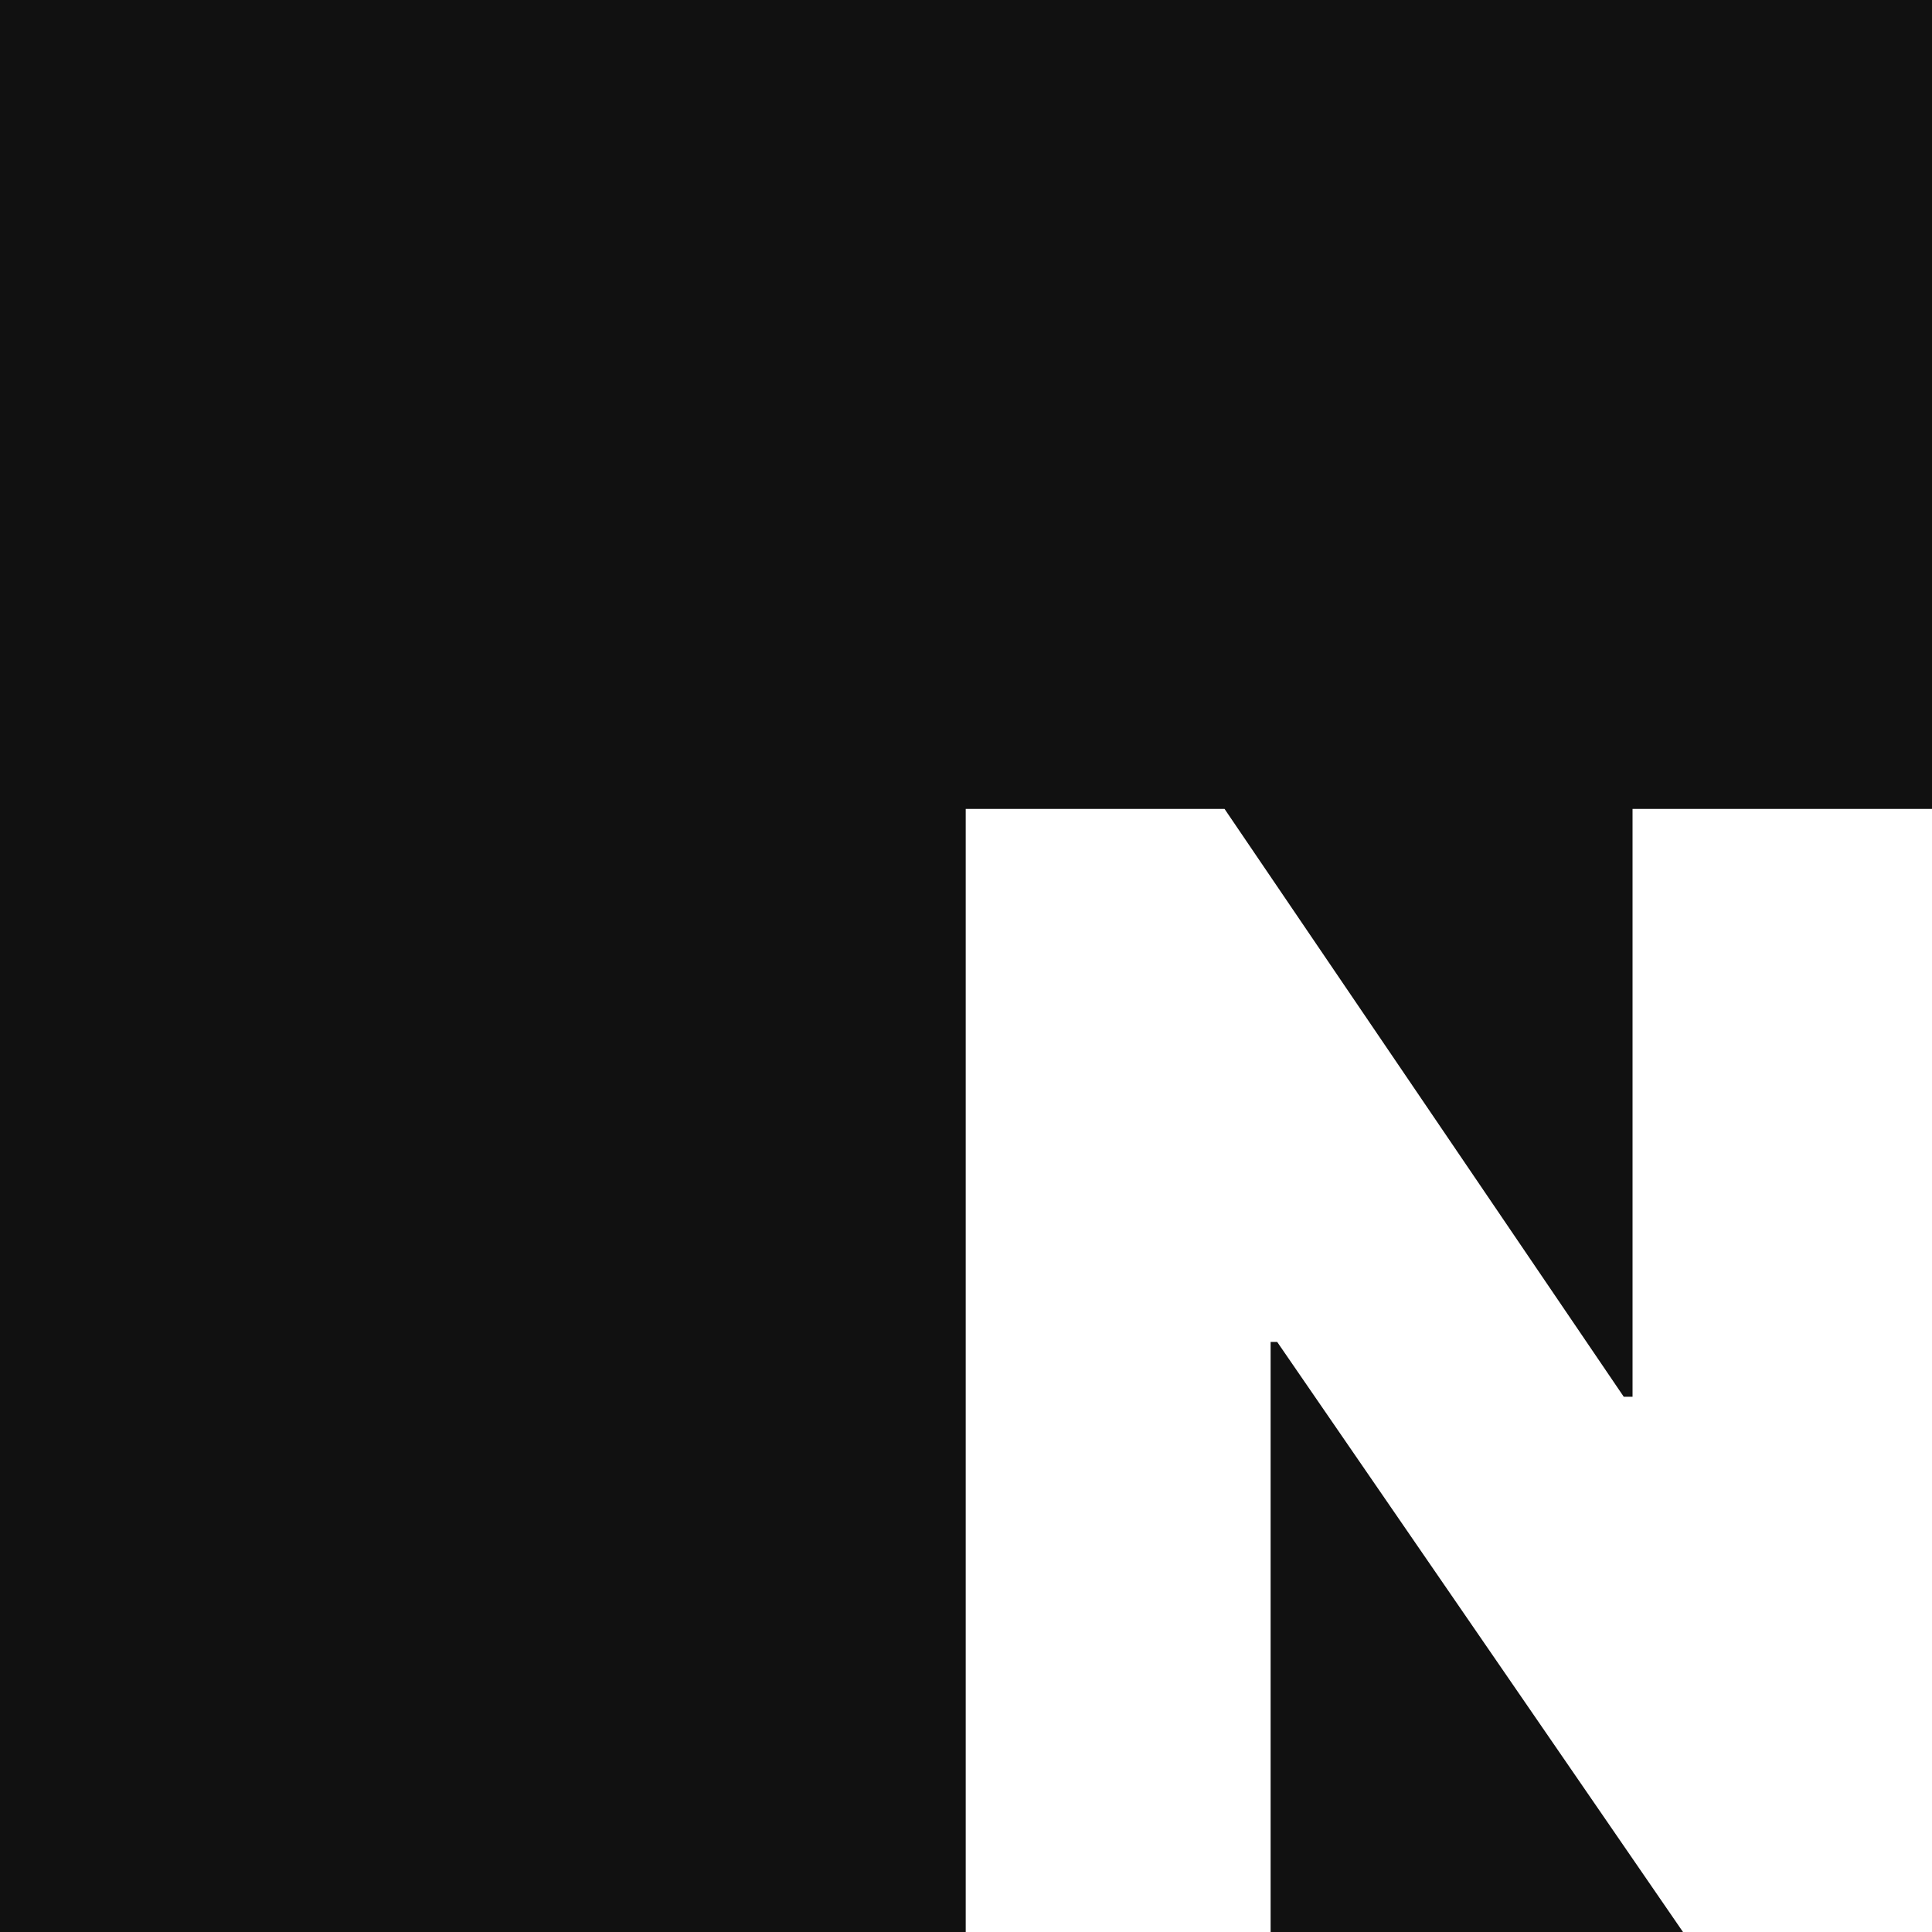
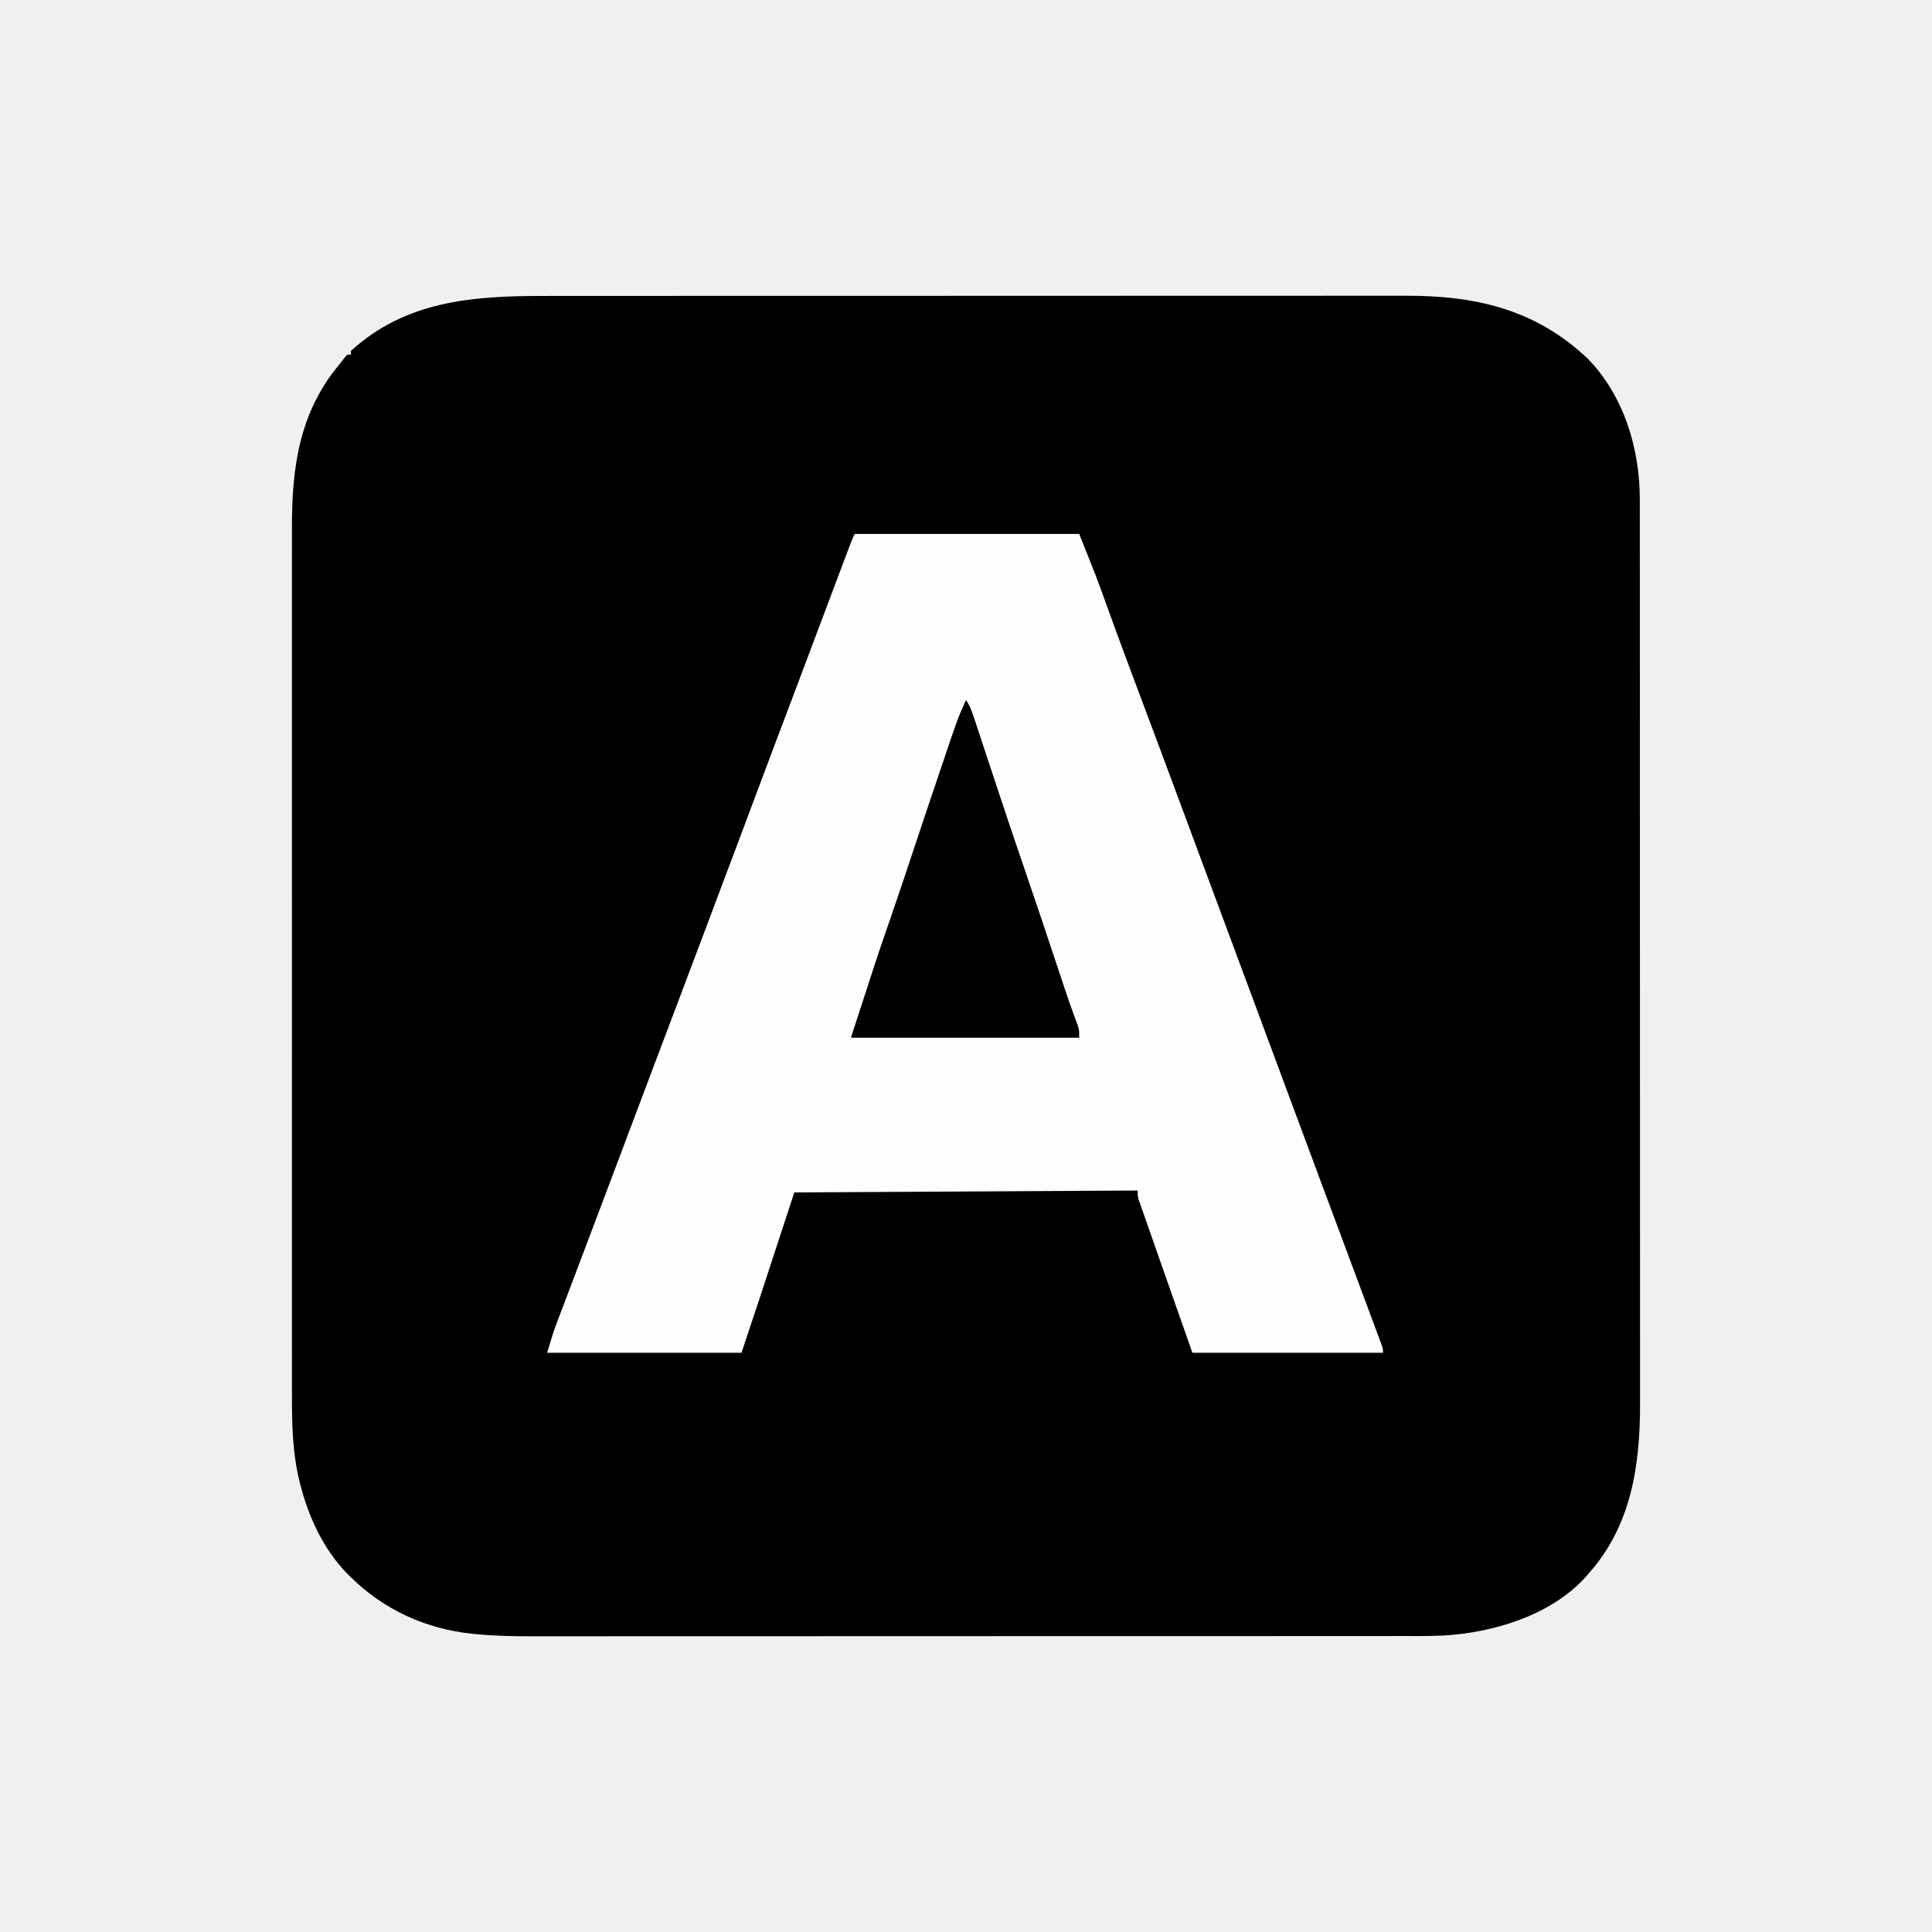
- <svg xmlns="http://www.w3.org/2000/svg" width="200" height="200" viewBox="0 0 200 200" fill="none">
-   <g clip-path="url(#clip0)">
-     <rect width="200" height="200" fill="#111111" />
-     <path d="M200.563 83.739H169V144.594H168.092L126.765 83.739H99.971V200H131.534V138.918H132.215L174.223 200H200.563V83.739Z" fill="white" />
-   </g>
-   <defs>
-     <clipPath id="clip0">
-       <rect width="200" height="200" fill="white" />
-     </clipPath>
-   </defs>
+ <svg xmlns="http://www.w3.org/2000/svg" version="1.1" width="1024" height="1024">
+   <path d="M0 0 C2.047 -0.002 4.094 -0.004 6.141 -0.007 C11.721 -0.013 17.301 -0.013 22.881 -0.012 C28.917 -0.011 34.953 -0.017 40.988 -0.022 C52.795 -0.03 64.601 -0.033 76.408 -0.033 C86.008 -0.034 95.608 -0.036 105.209 -0.039 C107.979 -0.04 110.75 -0.041 113.521 -0.042 C114.554 -0.042 114.554 -0.042 115.608 -0.042 C134.964 -0.049 154.32 -0.052 173.676 -0.052 C174.769 -0.052 174.769 -0.052 175.884 -0.052 C179.576 -0.052 183.269 -0.052 186.961 -0.052 C188.061 -0.052 188.061 -0.052 189.183 -0.052 C190.666 -0.052 192.148 -0.052 193.631 -0.052 C216.701 -0.051 239.77 -0.058 262.84 -0.072 C288.799 -0.087 314.758 -0.096 340.717 -0.095 C343.488 -0.095 346.259 -0.095 349.03 -0.095 C349.713 -0.095 350.395 -0.095 351.098 -0.095 C362.044 -0.095 372.99 -0.101 383.936 -0.11 C394.947 -0.118 405.958 -0.119 416.969 -0.113 C422.926 -0.11 428.882 -0.109 434.839 -0.118 C440.303 -0.126 445.767 -0.125 451.231 -0.116 C453.197 -0.114 455.162 -0.116 457.128 -0.122 C494.266 -0.221 526.082 6.989 553.816 33.259 C572.969 52.899 581.453 81.084 581.382 108.093 C581.384 108.953 581.386 109.812 581.387 110.697 C581.392 113.566 581.39 116.435 581.387 119.305 C581.389 121.387 581.391 123.469 581.394 125.551 C581.4 131.265 581.4 136.979 581.399 142.693 C581.399 148.859 581.404 155.025 581.409 161.191 C581.417 173.27 581.42 185.348 581.421 197.427 C581.421 207.248 581.423 217.069 581.426 226.891 C581.427 229.72 581.428 232.55 581.429 235.379 C581.429 236.083 581.429 236.786 581.43 237.511 C581.436 257.295 581.44 277.079 581.439 296.863 C581.439 297.609 581.439 298.354 581.439 299.123 C581.439 302.902 581.439 306.681 581.439 310.46 C581.439 311.586 581.439 311.586 581.439 312.734 C581.439 314.252 581.439 315.77 581.439 317.288 C581.438 340.886 581.446 364.485 581.459 388.084 C581.475 414.614 581.483 441.145 581.482 467.675 C581.482 470.508 581.482 473.34 581.482 476.172 C581.482 477.218 581.482 477.218 581.482 478.285 C581.482 489.481 581.488 500.677 581.497 511.873 C581.506 523.138 581.506 534.403 581.5 545.668 C581.497 551.765 581.497 557.861 581.505 563.957 C581.513 569.548 581.512 575.139 581.503 580.729 C581.502 582.742 581.503 584.755 581.509 586.768 C581.594 619.582 576.987 651.733 554.253 677.134 C553.725 677.756 553.196 678.379 552.652 679.02 C533.966 699.575 503.218 708.652 476.498 710.041 C468.884 710.355 461.258 710.274 453.64 710.267 C451.583 710.269 449.526 710.272 447.469 710.274 C441.852 710.28 436.236 710.28 430.619 710.279 C424.547 710.279 418.475 710.284 412.403 710.289 C400.521 710.297 388.639 710.3 376.757 710.301 C367.095 710.301 357.433 710.303 347.77 710.306 C344.983 710.307 342.195 710.308 339.408 710.309 C338.368 710.309 338.368 710.309 337.308 710.31 C317.83 710.316 298.351 710.32 278.873 710.319 C278.14 710.319 277.406 710.319 276.651 710.319 C272.934 710.319 269.217 710.319 265.5 710.319 C264.762 710.319 264.024 710.319 263.263 710.319 C261.77 710.319 260.278 710.319 258.785 710.319 C235.568 710.318 212.351 710.326 189.134 710.34 C163.014 710.355 136.893 710.363 110.773 710.363 C107.984 710.362 105.195 710.362 102.406 710.362 C101.719 710.362 101.032 710.362 100.325 710.362 C89.31 710.362 78.296 710.369 67.281 710.377 C56.198 710.386 45.115 710.387 34.032 710.38 C28.037 710.377 22.041 710.377 16.046 710.386 C10.545 710.393 5.045 710.392 -0.456 710.383 C-2.433 710.382 -4.411 710.384 -6.389 710.389 C-16.128 710.415 -25.766 710.196 -35.465 709.255 C-36.256 709.179 -37.046 709.103 -37.861 709.025 C-62.211 706.398 -84.27 696.322 -101.747 679.134 C-102.507 678.386 -103.268 677.638 -104.051 676.868 C-116.422 663.941 -124.072 647.436 -128.497 630.259 C-128.795 629.111 -128.795 629.111 -129.099 627.94 C-132.661 613.171 -133.038 598.461 -133.001 583.362 C-133.003 581.3 -133.006 579.238 -133.01 577.176 C-133.018 571.55 -133.014 565.924 -133.008 560.298 C-133.003 554.215 -133.01 548.132 -133.016 542.048 C-133.024 530.833 -133.024 519.617 -133.018 508.401 C-133.013 498.035 -133.012 487.669 -133.014 477.303 C-133.014 476.614 -133.014 475.925 -133.015 475.215 C-133.015 472.417 -133.016 469.619 -133.017 466.821 C-133.023 440.6 -133.017 414.38 -133.006 388.159 C-132.997 364.902 -132.998 341.644 -133.007 318.387 C-133.018 292.218 -133.022 266.05 -133.016 239.881 C-133.015 237.087 -133.015 234.293 -133.014 231.499 C-133.014 230.811 -133.014 230.123 -133.014 229.415 C-133.011 219.062 -133.014 208.71 -133.019 198.357 C-133.025 186.574 -133.023 174.79 -133.013 163.007 C-133.007 157.001 -133.005 150.996 -133.012 144.99 C-133.018 139.48 -133.014 133.971 -133.004 128.461 C-133.002 126.48 -133.003 124.499 -133.008 122.518 C-133.08 90.652 -128.993 61.337 -107.747 36.134 C-107.048 35.213 -106.349 34.293 -105.629 33.345 C-105.008 32.615 -104.387 31.885 -103.747 31.134 C-103.087 31.134 -102.427 31.134 -101.747 31.134 C-101.747 30.474 -101.747 29.814 -101.747 29.134 C-72.836 2.673 -37.394 -0.033 0 0 Z " fill="#000000" transform="translate(287.7466,156.8663)" />
+   <path d="M0 0 C39.27 0 78.54 0 119 0 C128.157 22.892 128.157 22.892 132.118 33.887 C134.018 39.149 135.931 44.405 137.848 49.66 C138.188 50.594 138.529 51.528 138.88 52.49 C142.627 62.746 146.467 72.968 150.312 83.188 C158.031 103.71 165.683 124.257 173.312 144.812 C173.583 145.54 173.853 146.267 174.131 147.017 C176.501 153.402 178.87 159.786 181.24 166.171 C189.317 187.94 197.398 209.707 205.501 231.466 C210.463 244.79 215.416 258.118 220.359 271.449 C220.592 272.076 220.824 272.703 221.063 273.348 C222.262 276.581 223.46 279.813 224.659 283.046 C225.148 284.364 225.636 285.682 226.125 287 C226.368 287.655 226.611 288.31 226.861 288.986 C233.828 307.775 240.812 326.558 247.819 345.332 C251.421 354.985 255.02 364.639 258.618 374.293 C259.559 376.816 260.5 379.34 261.44 381.864 C264.306 389.55 267.168 397.239 270.024 404.929 C270.919 407.337 271.815 409.744 272.713 412.151 C273.944 415.455 275.172 418.76 276.398 422.066 C276.766 423.05 277.134 424.033 277.512 425.046 C277.843 425.939 278.173 426.832 278.513 427.752 C278.802 428.529 279.091 429.306 279.389 430.106 C280 432 280 432 280 434 C246.67 434 213.34 434 179 434 C174.71 421.79 170.42 409.58 166 397 C164.426 392.522 162.852 388.044 161.23 383.43 C159.17 377.543 159.17 377.543 158.183 374.72 C157.498 372.762 156.811 370.804 156.122 368.847 C155.091 365.918 154.066 362.987 153.043 360.055 C152.734 359.18 152.425 358.305 152.106 357.404 C151.828 356.603 151.549 355.802 151.262 354.976 C151.017 354.277 150.772 353.578 150.52 352.858 C150 351 150 351 150 348 C89.94 348.33 29.88 348.66 -32 349 C-38.27 368.14 -44.54 387.28 -51 407 C-53.97 415.91 -56.94 424.82 -60 434 C-93.99 434 -127.98 434 -163 434 C-159.625 422.751 -159.625 422.751 -157.961 418.36 C-157.583 417.36 -157.206 416.359 -156.817 415.328 C-156.412 414.265 -156.007 413.201 -155.59 412.105 C-155.154 410.954 -154.719 409.802 -154.27 408.615 C-153.325 406.116 -152.379 403.618 -151.431 401.121 C-149.907 397.109 -148.389 393.096 -146.871 389.082 C-145.258 384.819 -143.646 380.557 -142.031 376.295 C-138.108 365.936 -134.197 355.573 -130.293 345.207 C-130.017 344.474 -129.741 343.742 -129.457 342.987 C-128.068 339.298 -126.679 335.61 -125.29 331.921 C-122.53 324.593 -119.769 317.265 -117.008 309.938 C-116.743 309.236 -116.479 308.534 -116.207 307.812 C-111.644 295.705 -107.075 283.602 -102.5 271.5 C-95.533 253.066 -88.576 234.628 -81.625 216.188 C-81.352 215.464 -81.079 214.74 -80.798 213.995 C-74.09 196.196 -67.393 178.393 -60.715 160.582 C-60.414 159.779 -60.113 158.977 -59.803 158.15 C-56.887 150.373 -53.973 142.596 -51.06 134.818 C-45.336 119.531 -39.59 104.254 -33.793 88.995 C-30.356 79.948 -26.947 70.891 -23.557 61.826 C-18.414 48.075 -13.25 34.332 -8.06 20.598 C-7.44 18.958 -6.82 17.317 -6.201 15.676 C-5.346 13.411 -4.49 11.147 -3.633 8.883 C-3.253 7.875 -3.253 7.875 -2.865 6.847 C-1.982 4.519 -1.114 2.228 0 0 Z " fill="#FEFEFE" transform="translate(453,283)" />
+   <path d="M0 0 C1.98 2.97 2.911 5.377 4.024 8.749 C4.42 9.939 4.816 11.129 5.223 12.356 C5.654 13.667 6.085 14.978 6.516 16.289 C6.967 17.652 7.419 19.015 7.871 20.378 C8.834 23.28 9.794 26.183 10.752 29.086 C13.01 35.932 15.283 42.773 17.554 49.615 C18.058 51.132 18.562 52.649 19.065 54.166 C23.084 66.279 27.161 78.37 31.312 90.438 C37.405 108.161 43.334 125.937 49.23 143.726 C49.915 145.79 50.6 147.854 51.285 149.918 C51.61 150.898 51.935 151.878 52.269 152.887 C54.45 159.435 56.745 165.929 59.185 172.384 C60 175 60 175 60 179 C20.07 179 -19.86 179 -61 179 C-47.331 136.855 -47.331 136.855 -42.372 122.468 C-40.79 117.878 -39.22 113.285 -37.648 108.691 C-37.336 107.777 -37.023 106.863 -36.7 105.921 C-34.036 98.129 -31.424 90.321 -28.832 82.505 C-24.001 67.943 -19.121 53.397 -14.201 38.865 C-13.451 36.648 -12.702 34.431 -11.955 32.213 C-4.374 9.711 -4.374 9.711 0 0 Z " fill="#010101" transform="translate(512,371)" />
</svg>
